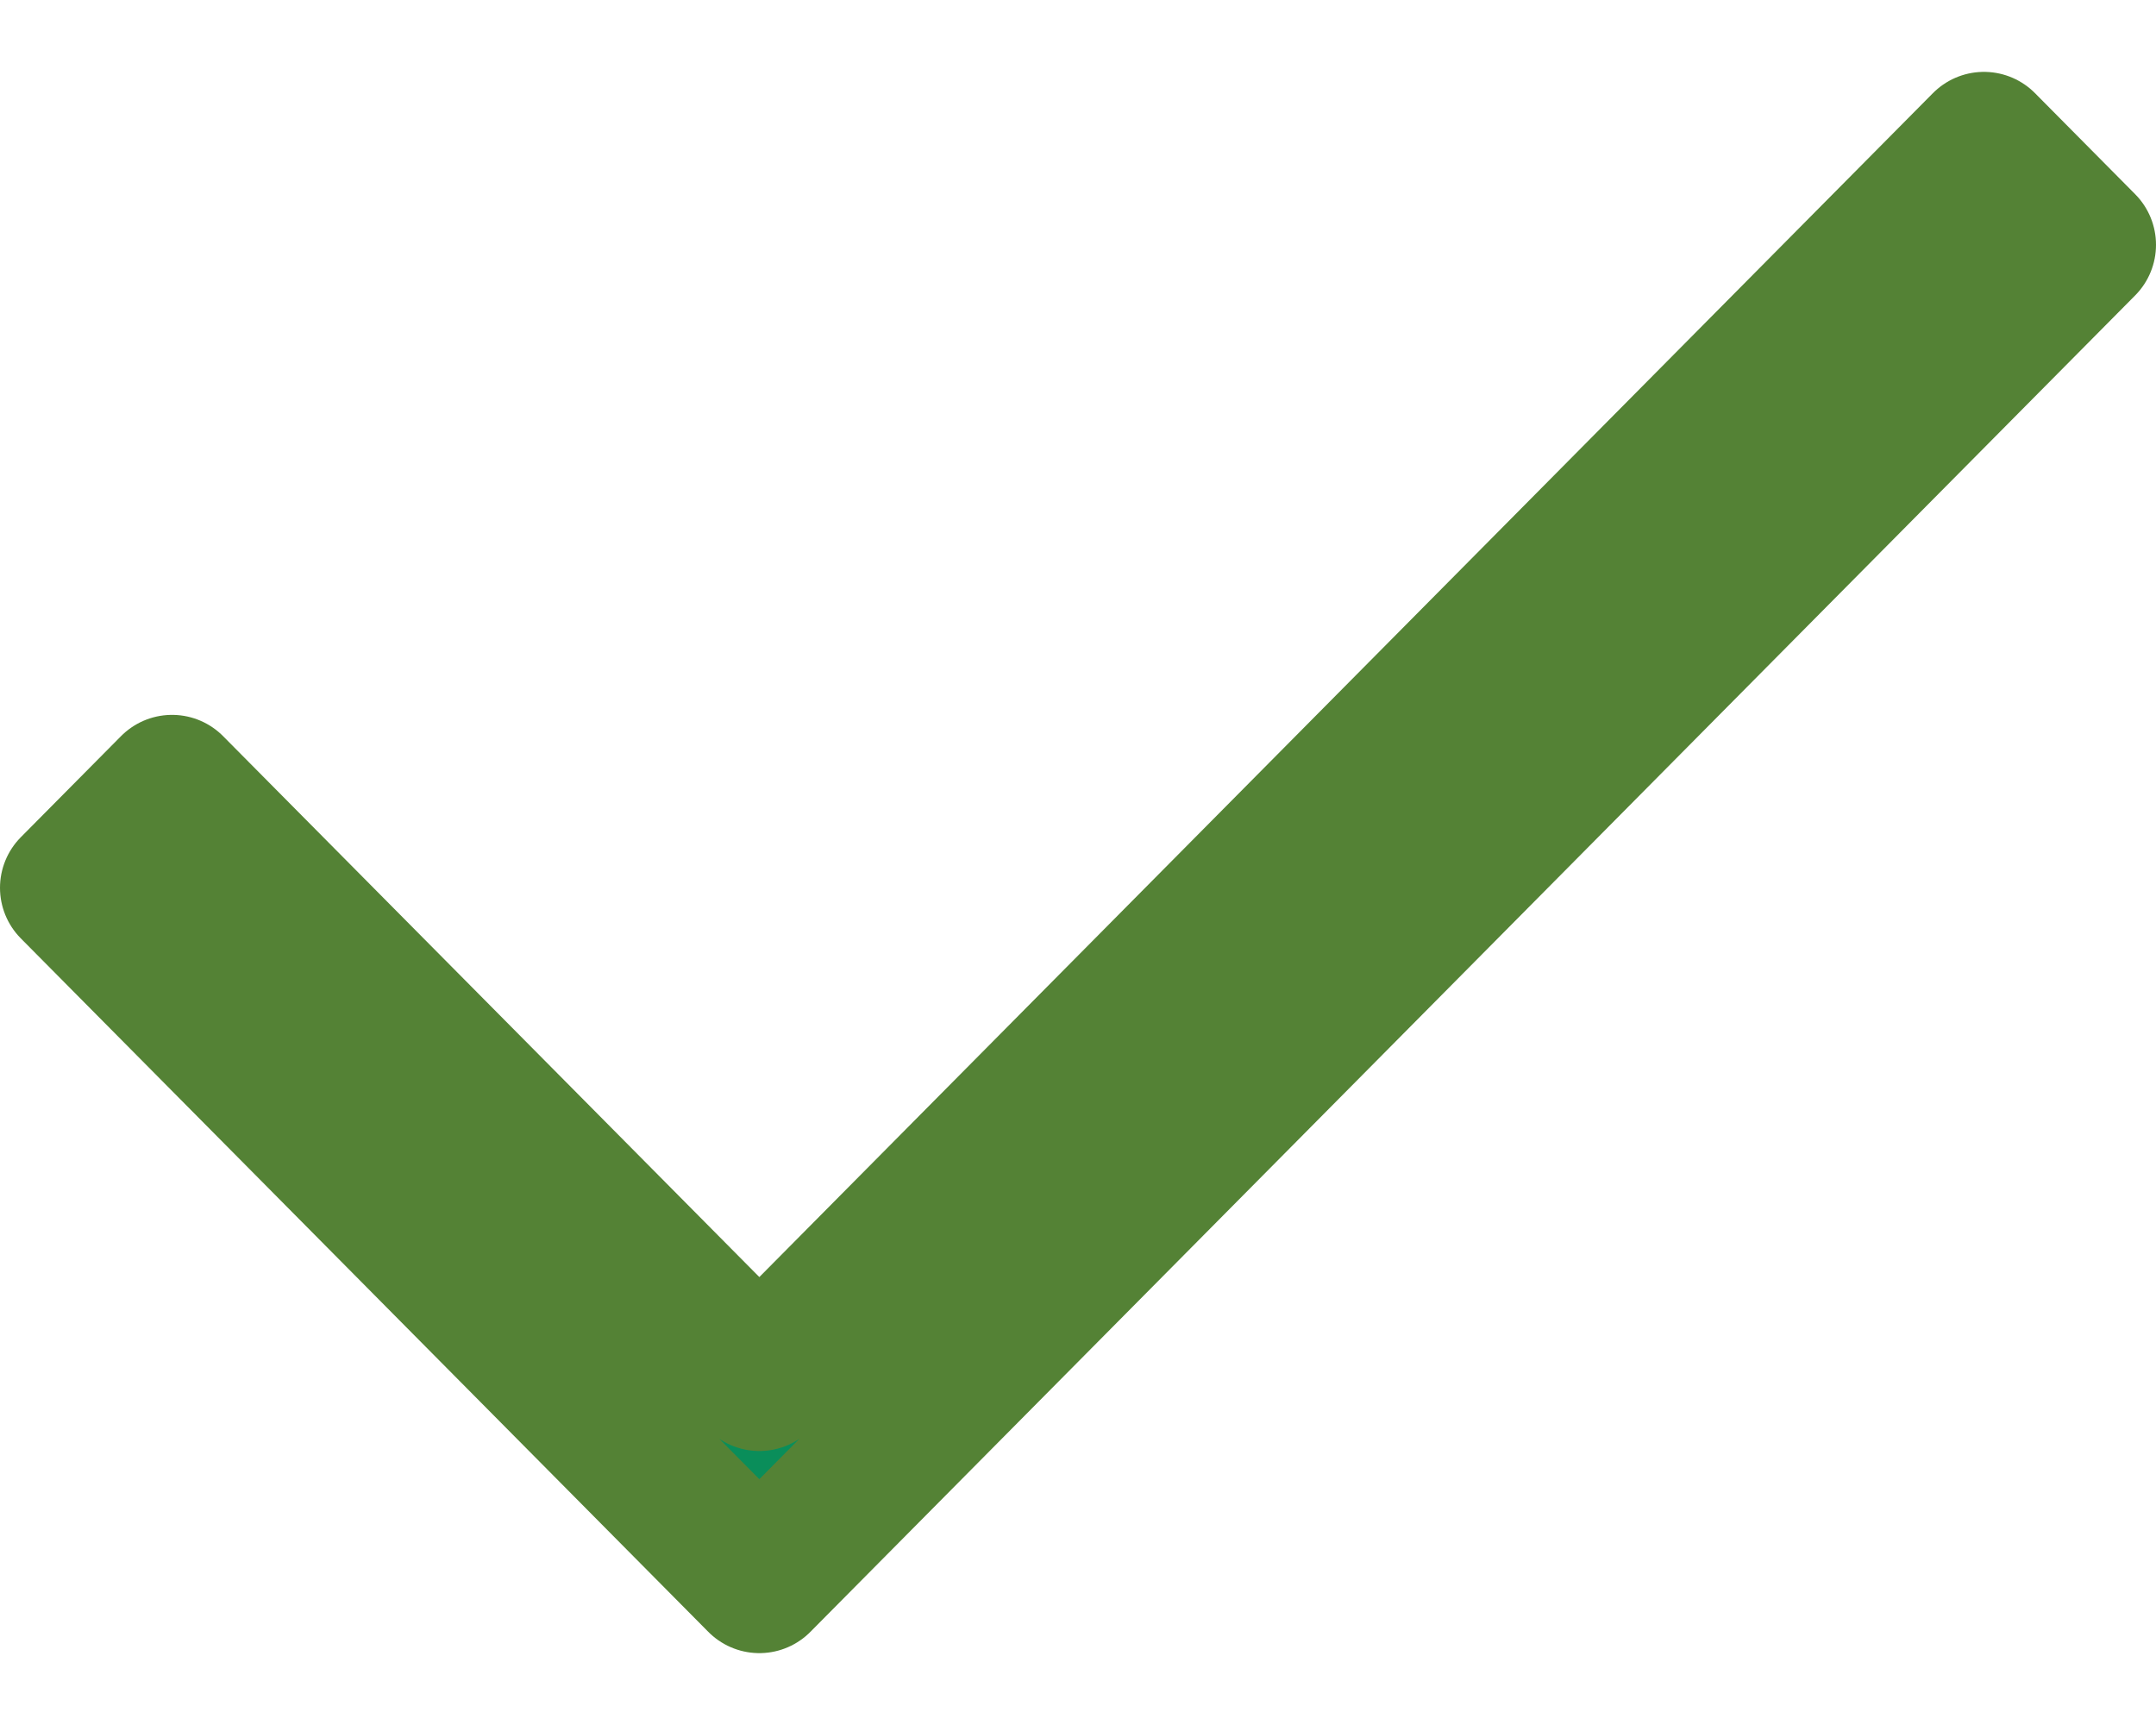
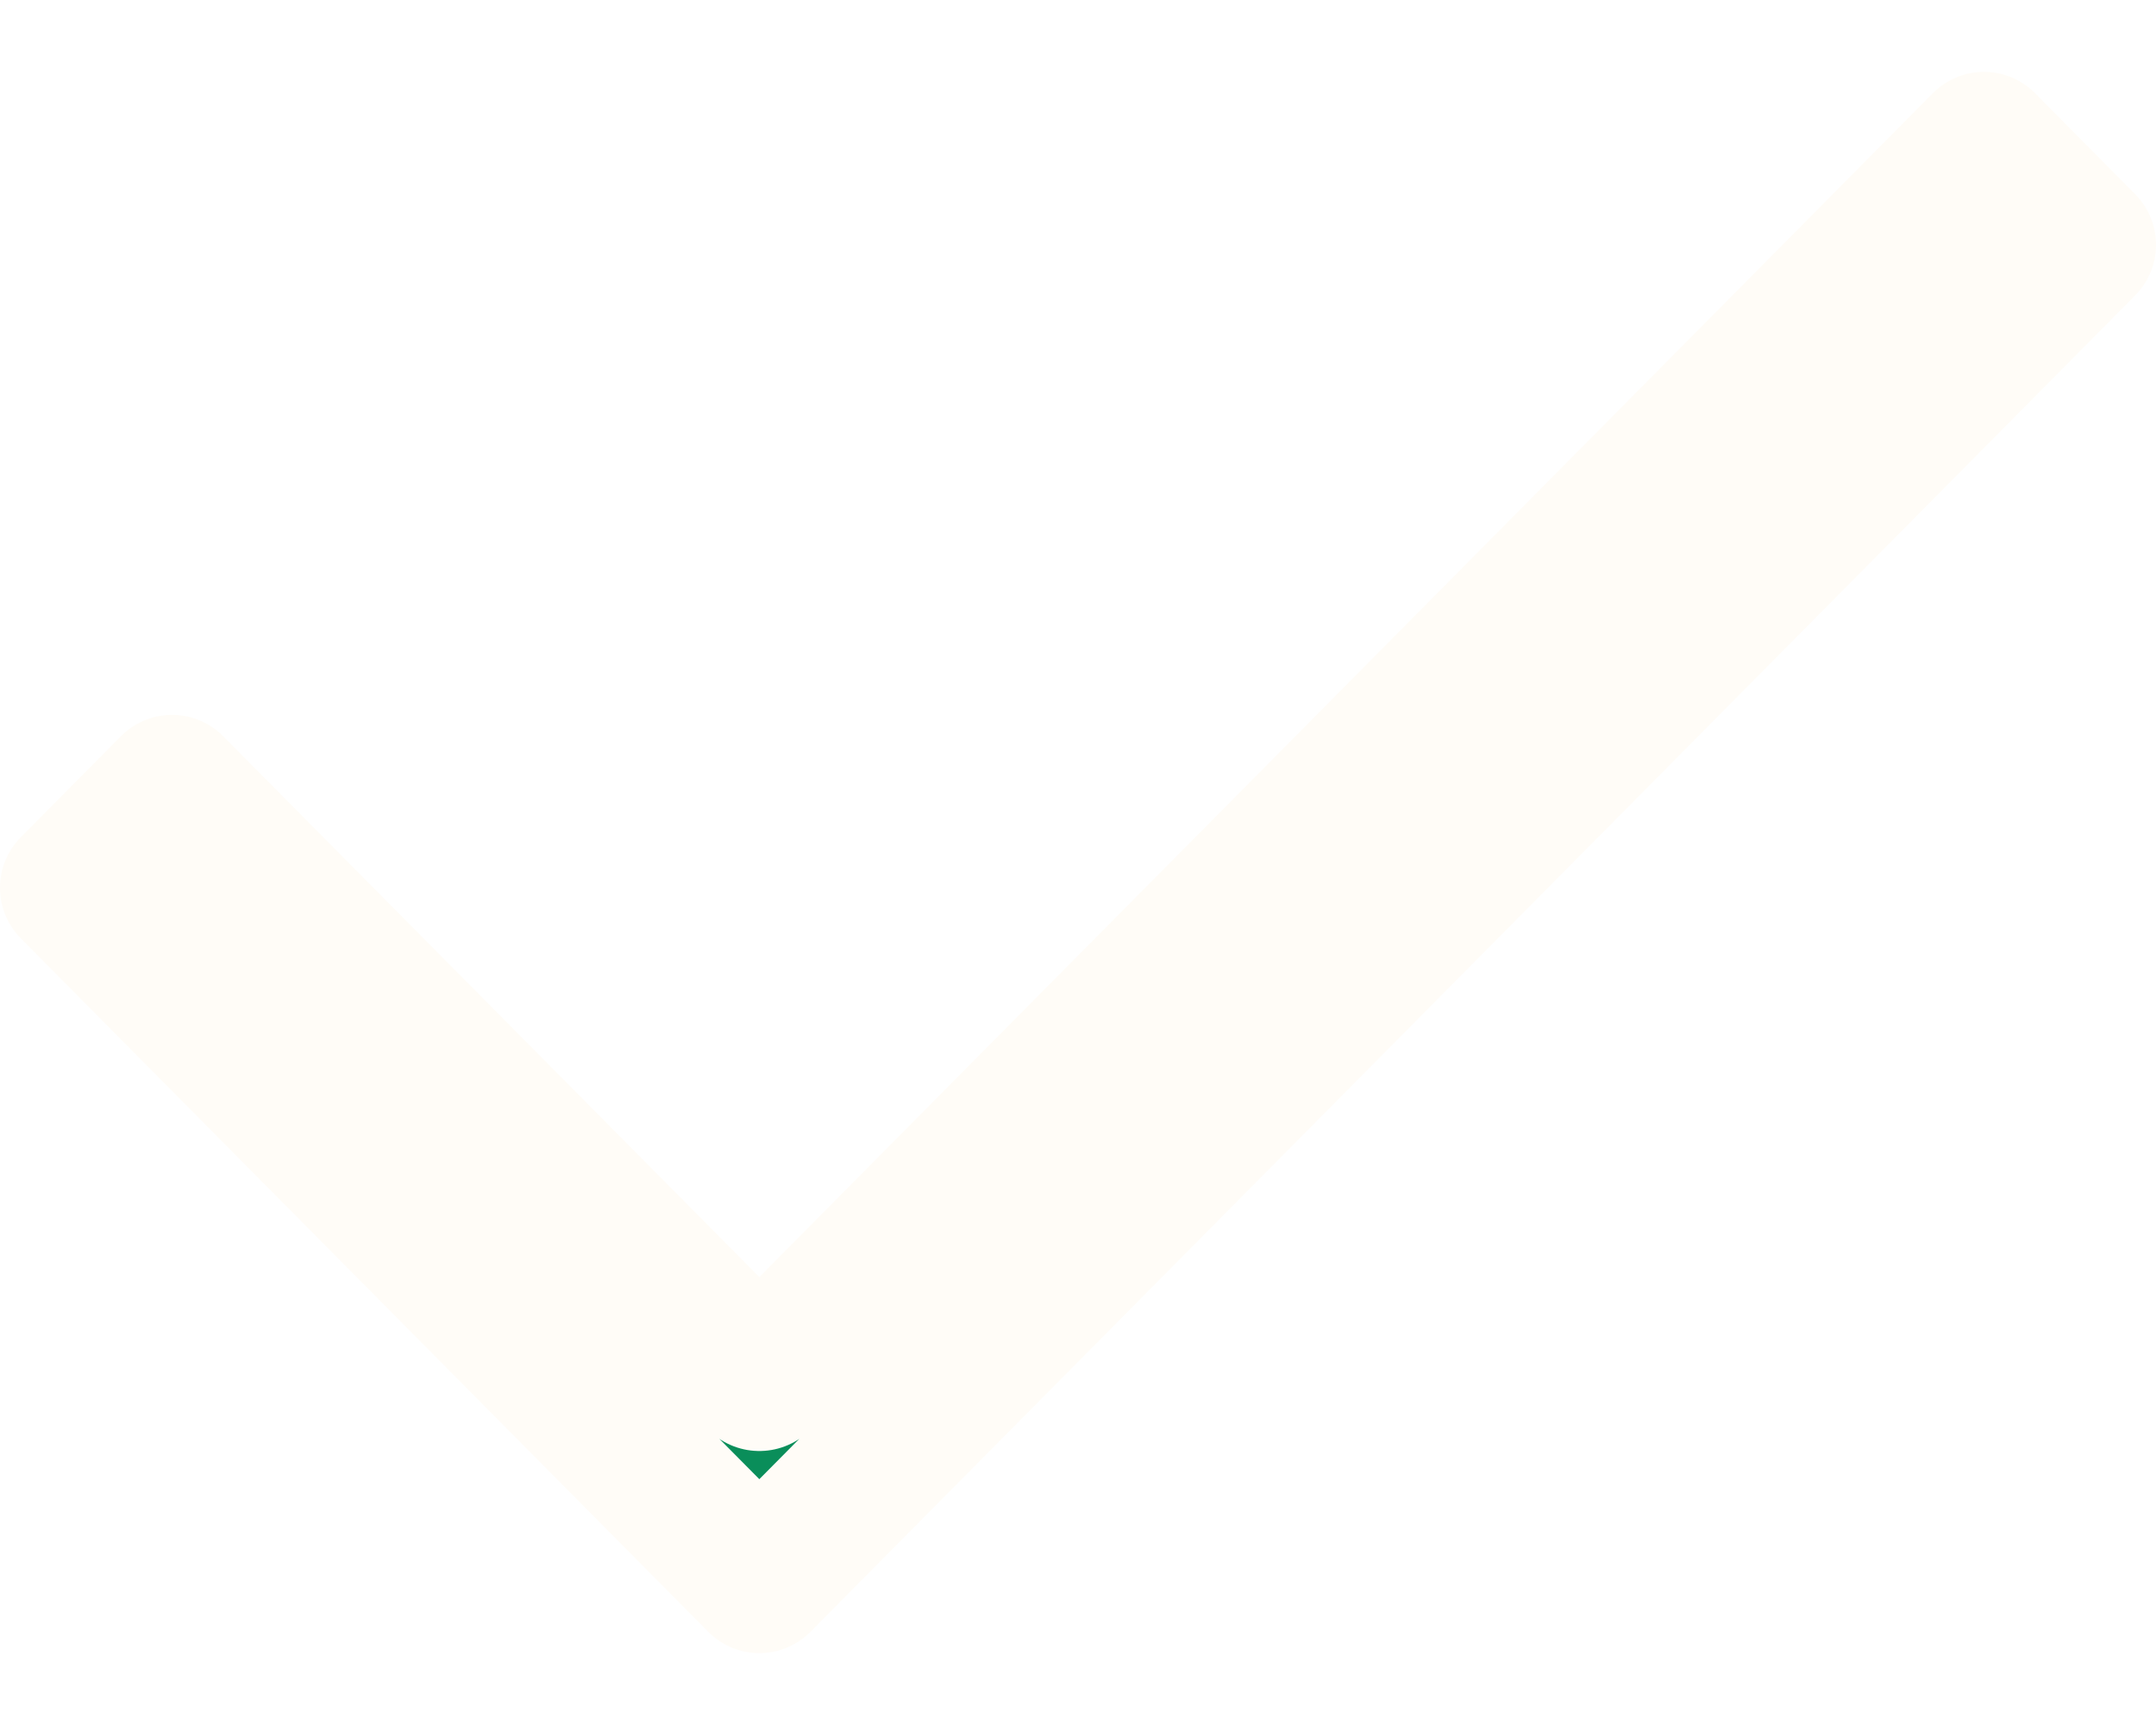
<svg xmlns="http://www.w3.org/2000/svg" width="15" height="12" viewBox="0 0 15 12" fill="none">
-   <path fill-rule="evenodd" clip-rule="evenodd" d="M14.5 1.703L5.283 11L0.5 6.176L1.197 5.473L5.283 9.594L13.803 1L14.5 1.703Z" fill="#0A8E5A" stroke="#548235" stroke-linejoin="round" />
+   <path fill-rule="evenodd" clip-rule="evenodd" d="M14.5 1.703L5.283 11L0.5 6.176L1.197 5.473L5.283 9.594L13.803 1L14.5 1.703Z" fill="#0A8E5A" stroke="#fffcf7" stroke-linejoin="round" />
</svg>
